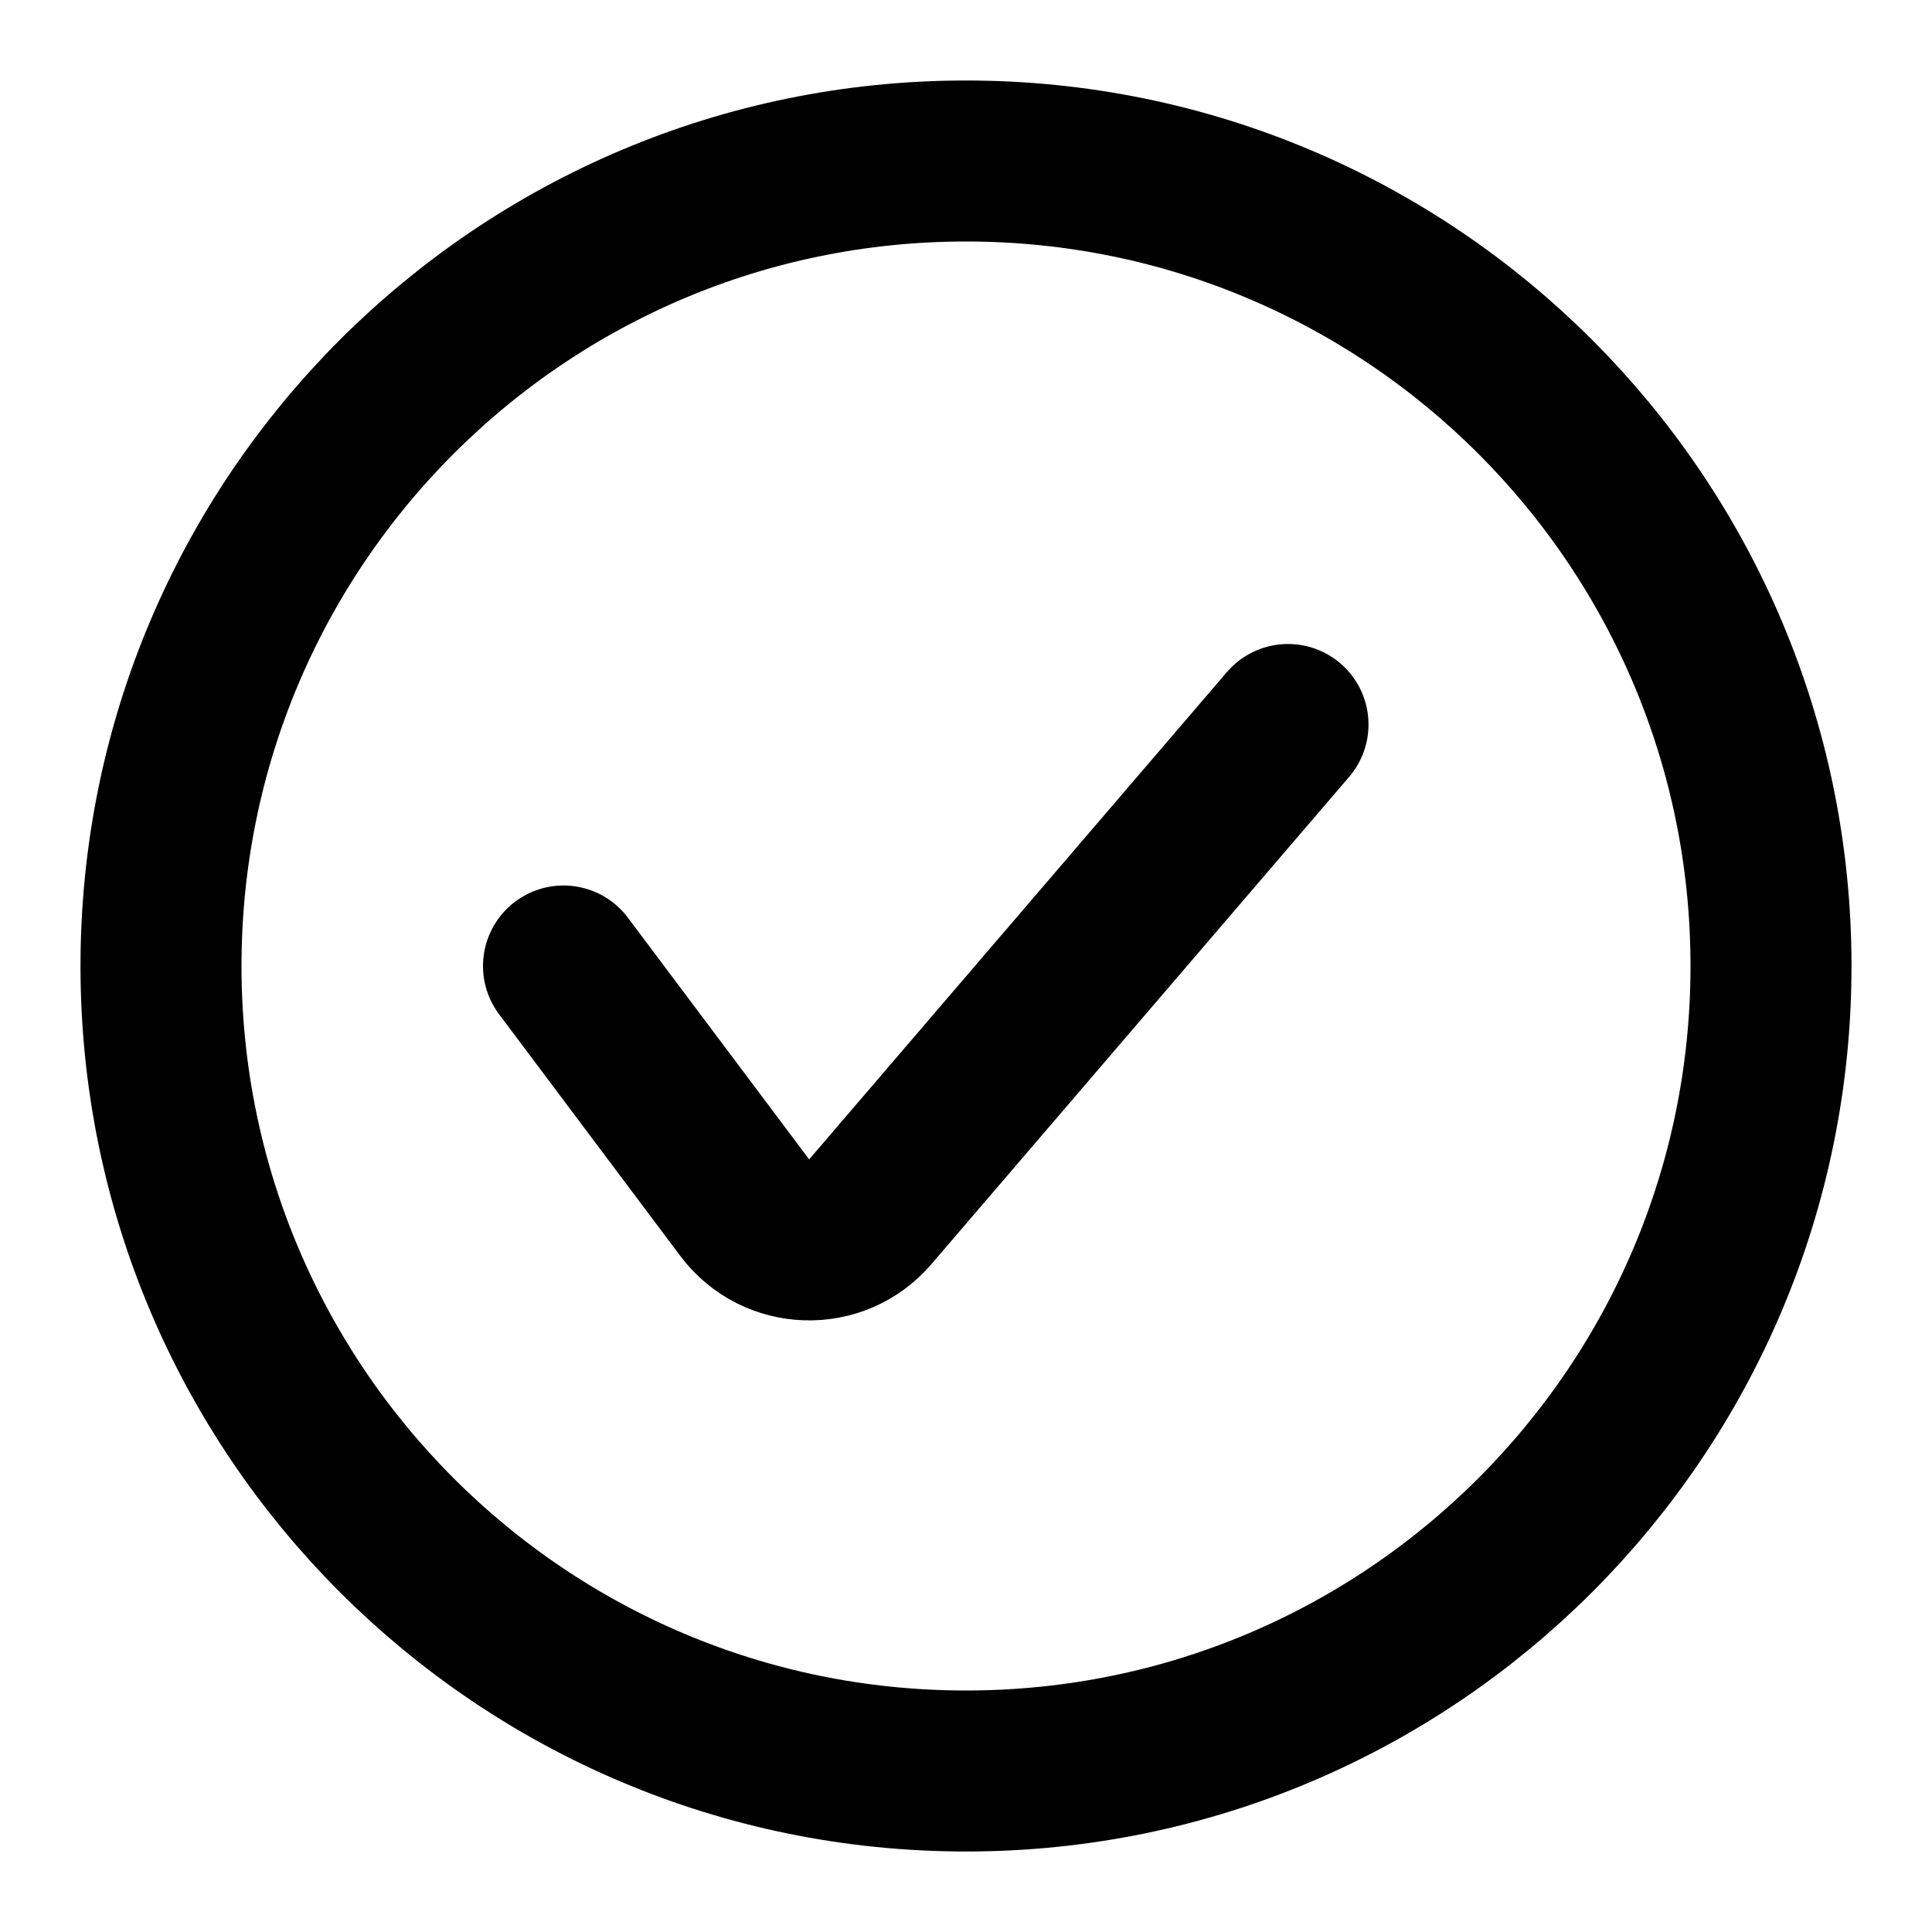
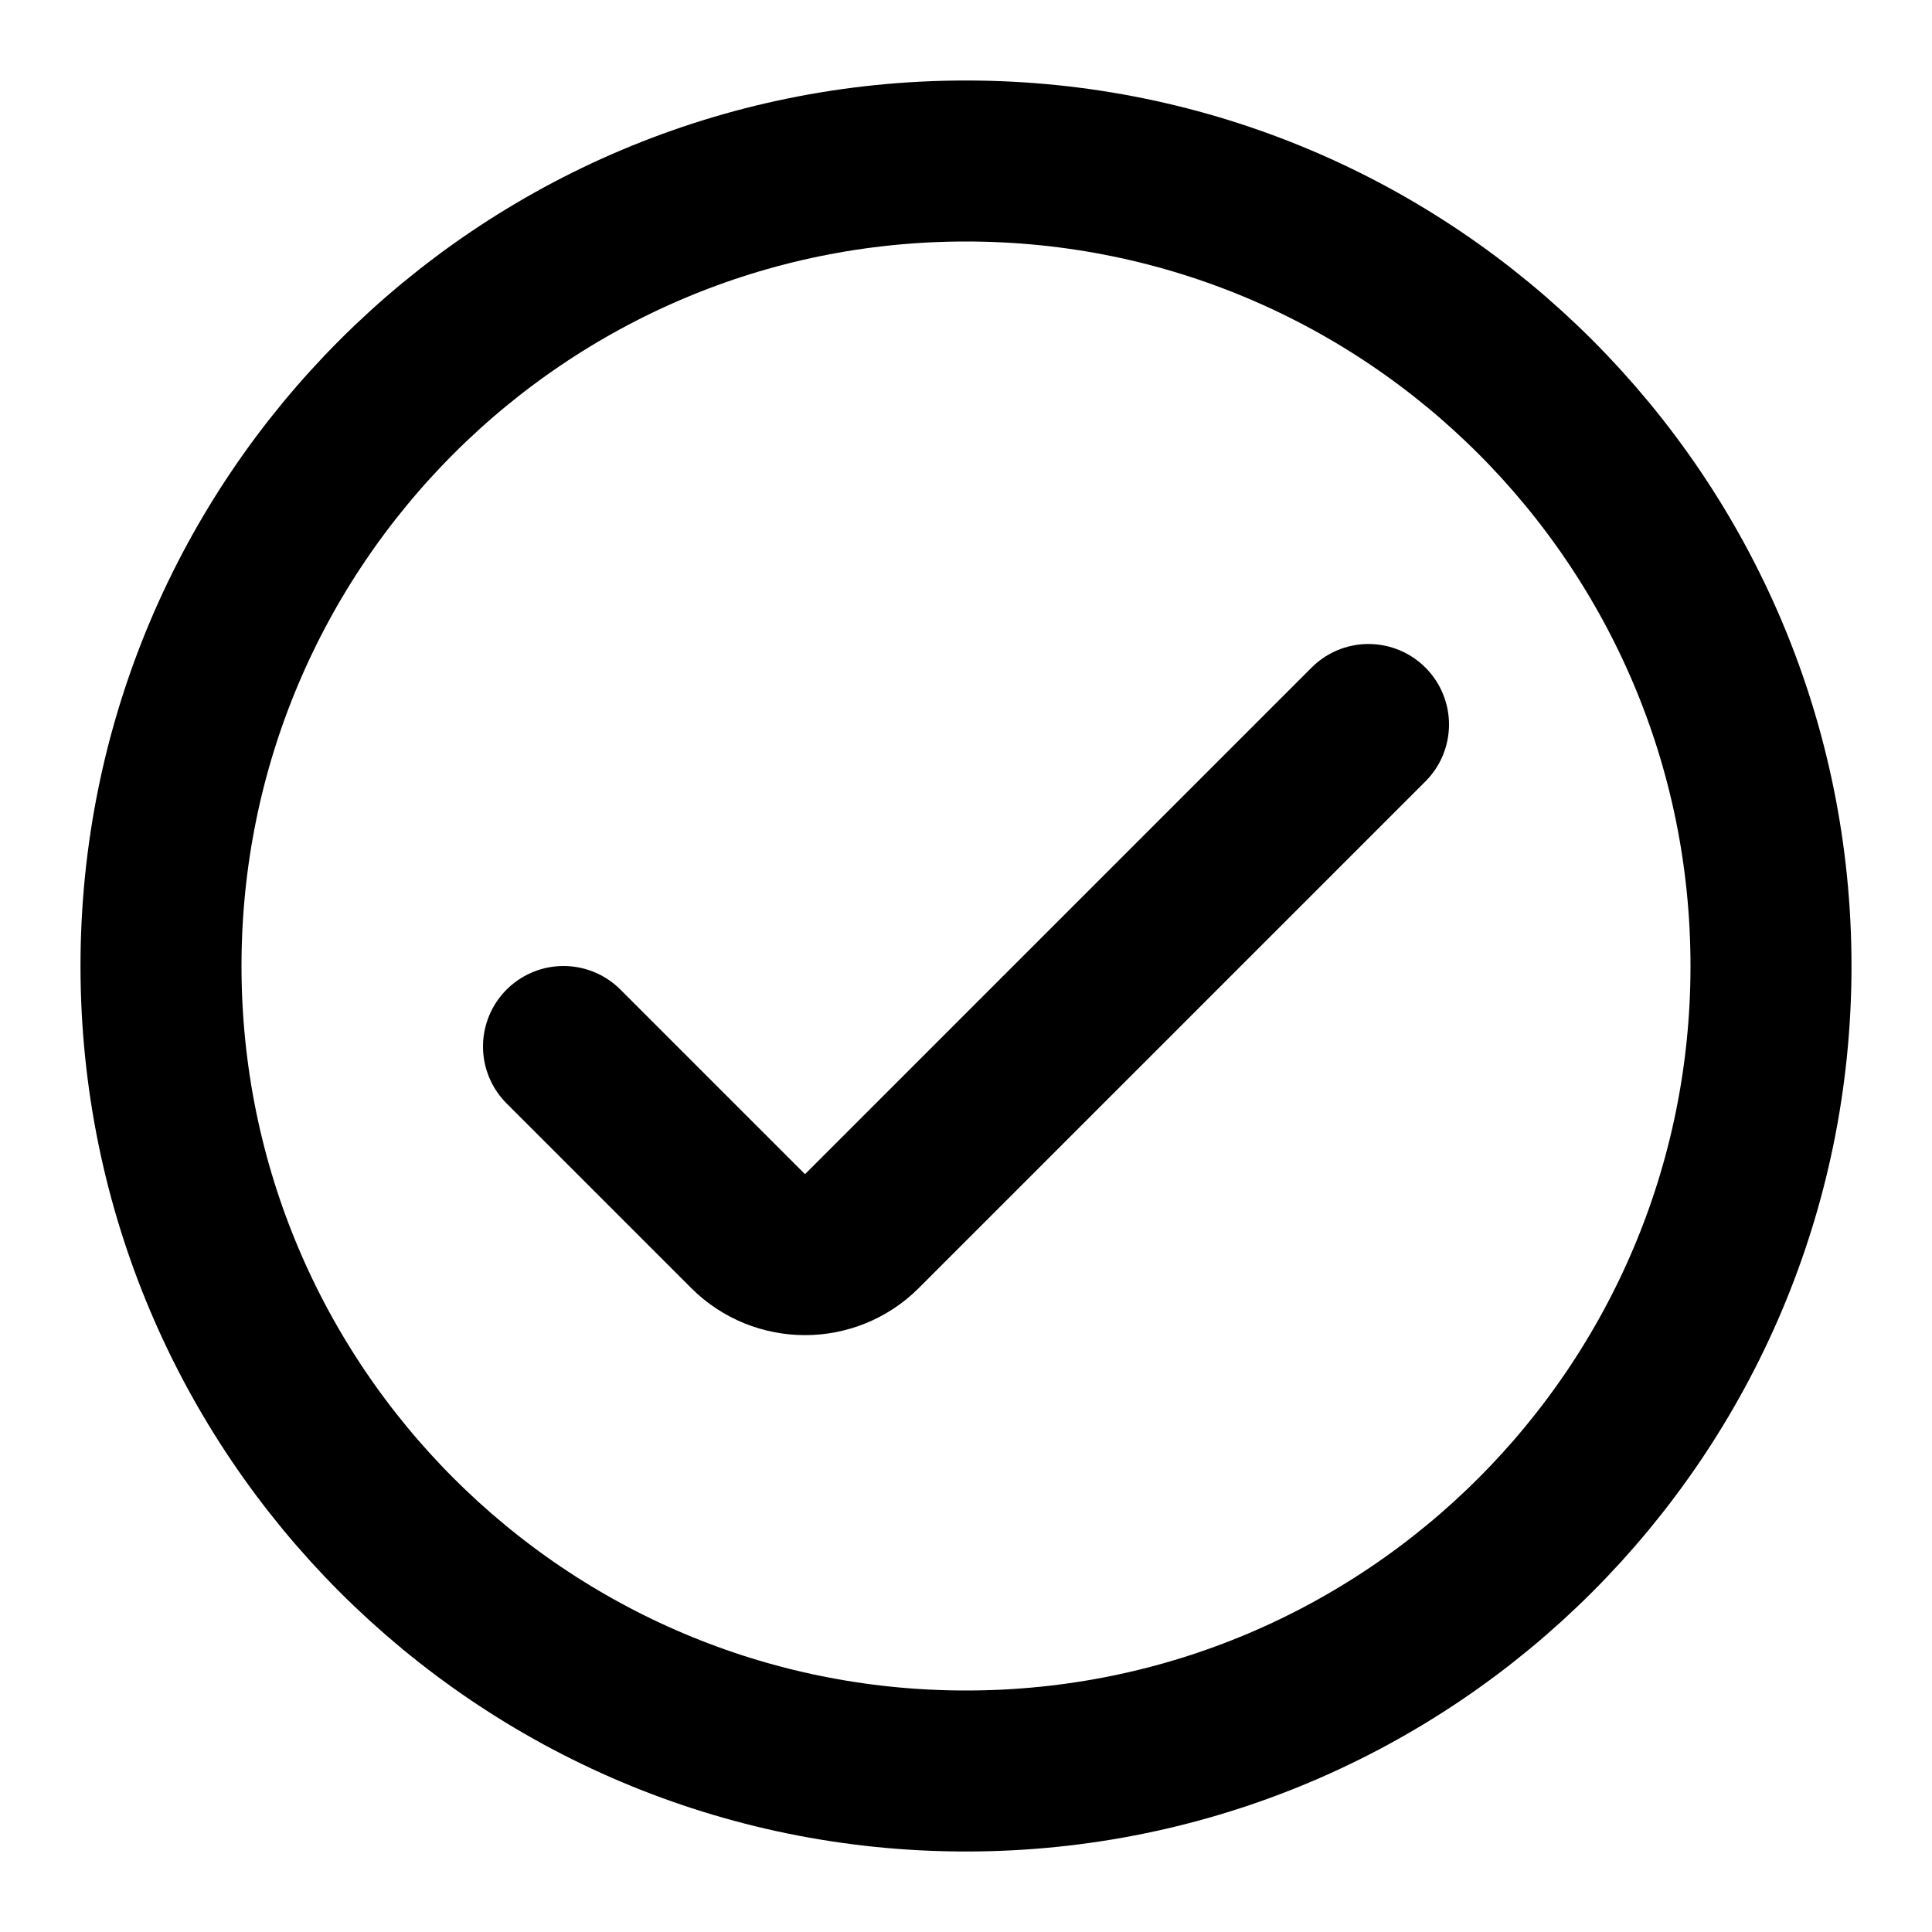
<svg xmlns="http://www.w3.org/2000/svg" width="24" height="24" viewBox="0 0 24 24" fill="none">
-   <path d="M7 12L9.252 15.003C9.636 15.514 10.395 15.539 10.811 15.053L16 9" stroke="black" stroke-width="2" stroke-linecap="round" />
  <circle cx="12" cy="12" r="10" stroke="black" stroke-width="2" />
+   <path d="M7 13L9.293 15.293C9.683 15.683 10.317 15.683 10.707 15.293L17 9" stroke="black" stroke-width="2" stroke-linecap="round" />
</svg>
